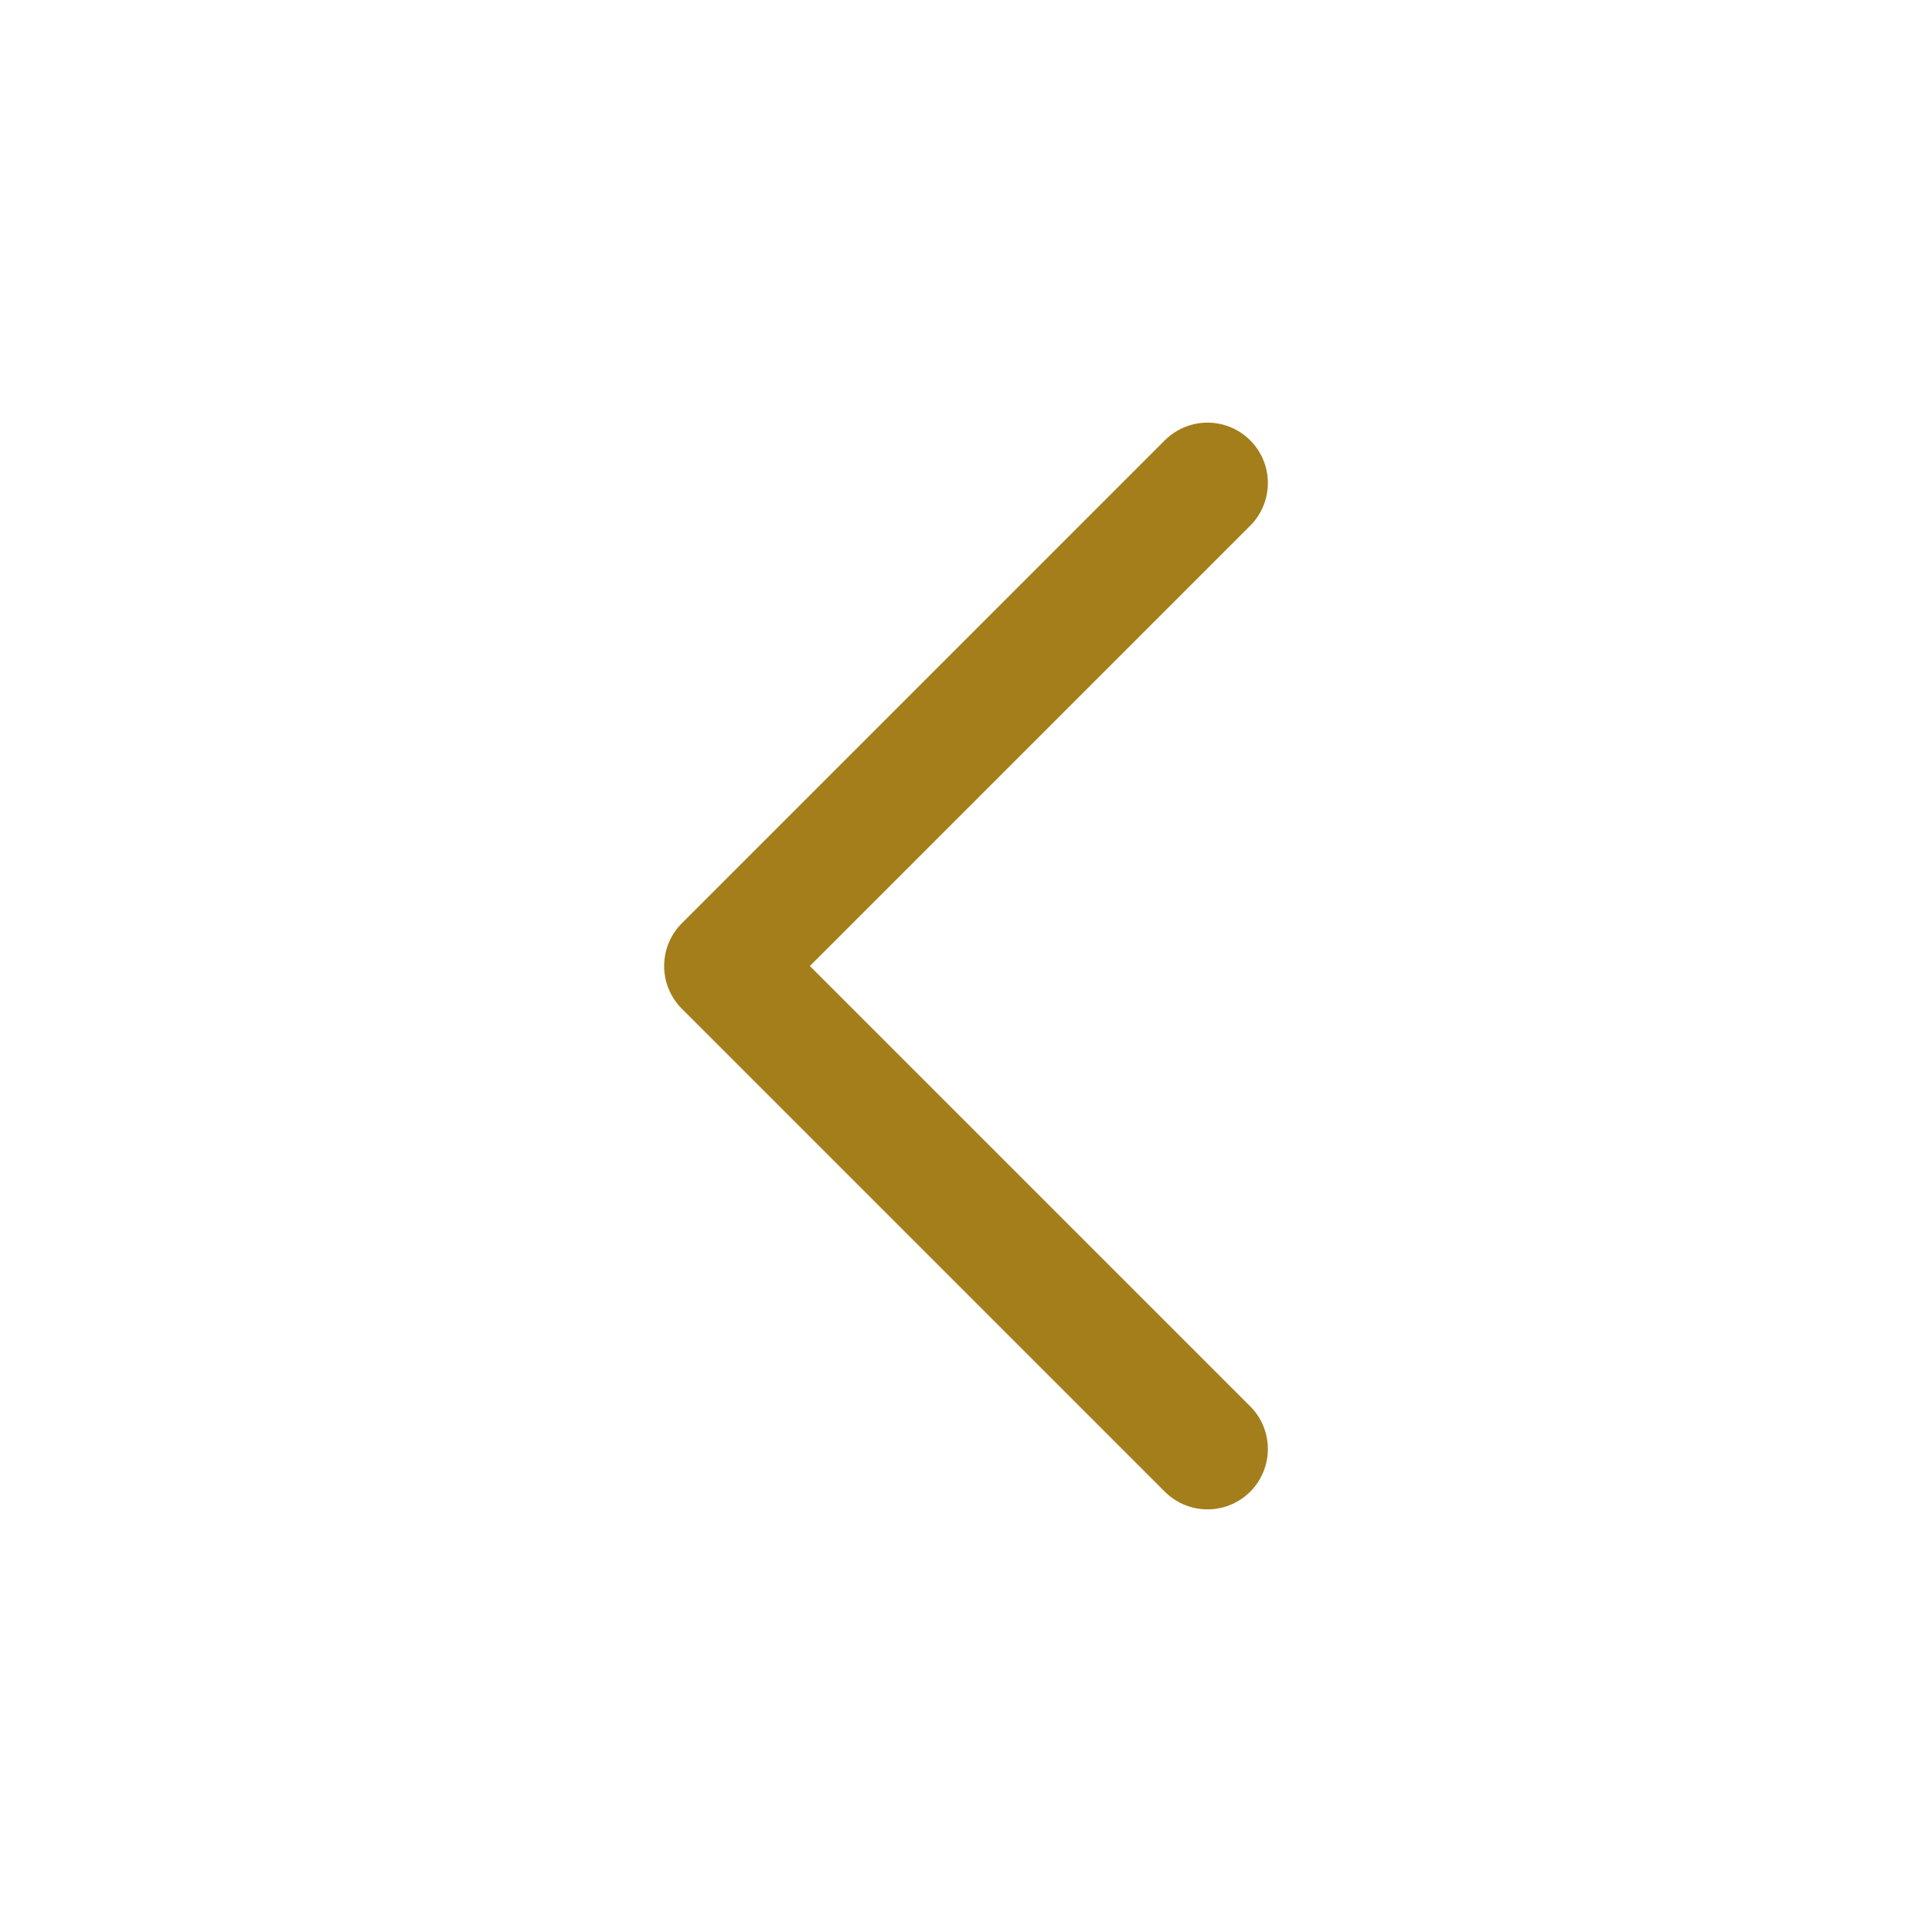
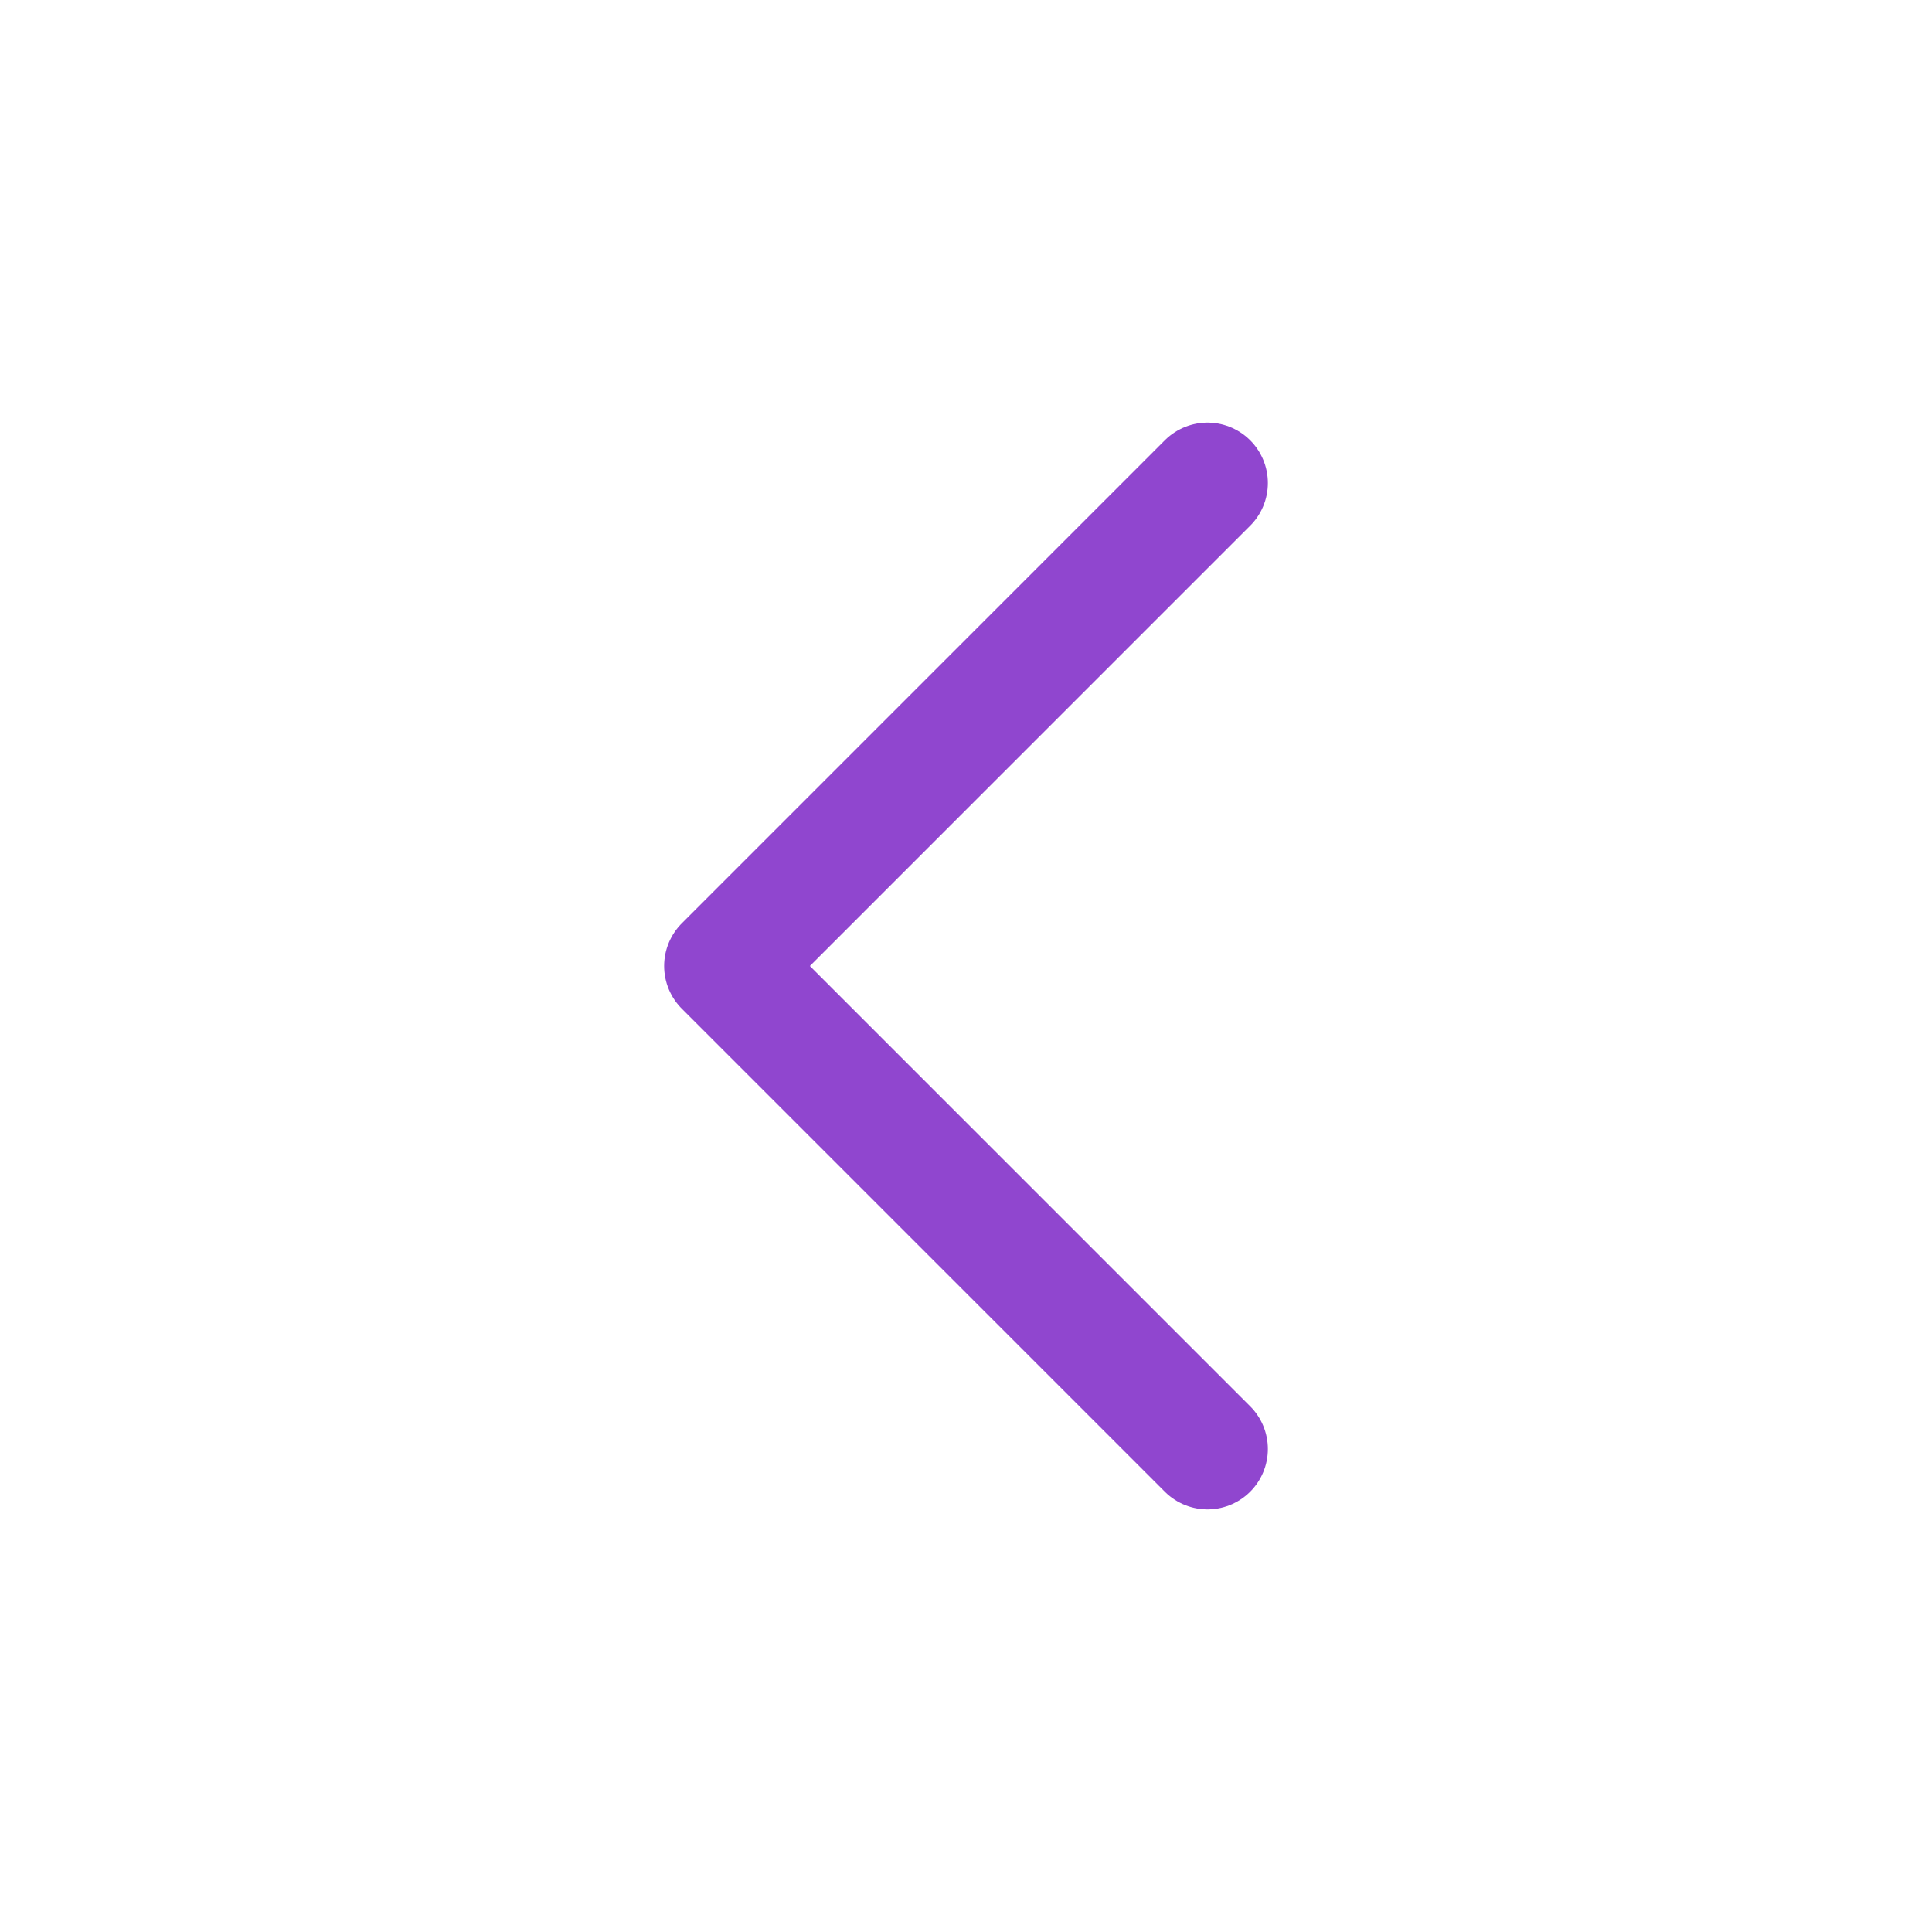
- <svg xmlns="http://www.w3.org/2000/svg" width="24px" height="24px" stroke-width="1.5" viewBox="0 0 24 24" fill="none" color="#a47e1b">
-   <path d="M15 6L9 12L15 18" stroke="#a47e1b" stroke-width="1.5" stroke-linecap="round" stroke-linejoin="round" />
+ <svg xmlns="http://www.w3.org/2000/svg" width="24px" height="24px" stroke-width="1.5" viewBox="0 0 24 24" fill="none" color="#000">
+   <path d="M15 6L9 12L15 18" stroke="#9046CF" stroke-width="1.5" stroke-linecap="round" stroke-linejoin="round" />
</svg>
